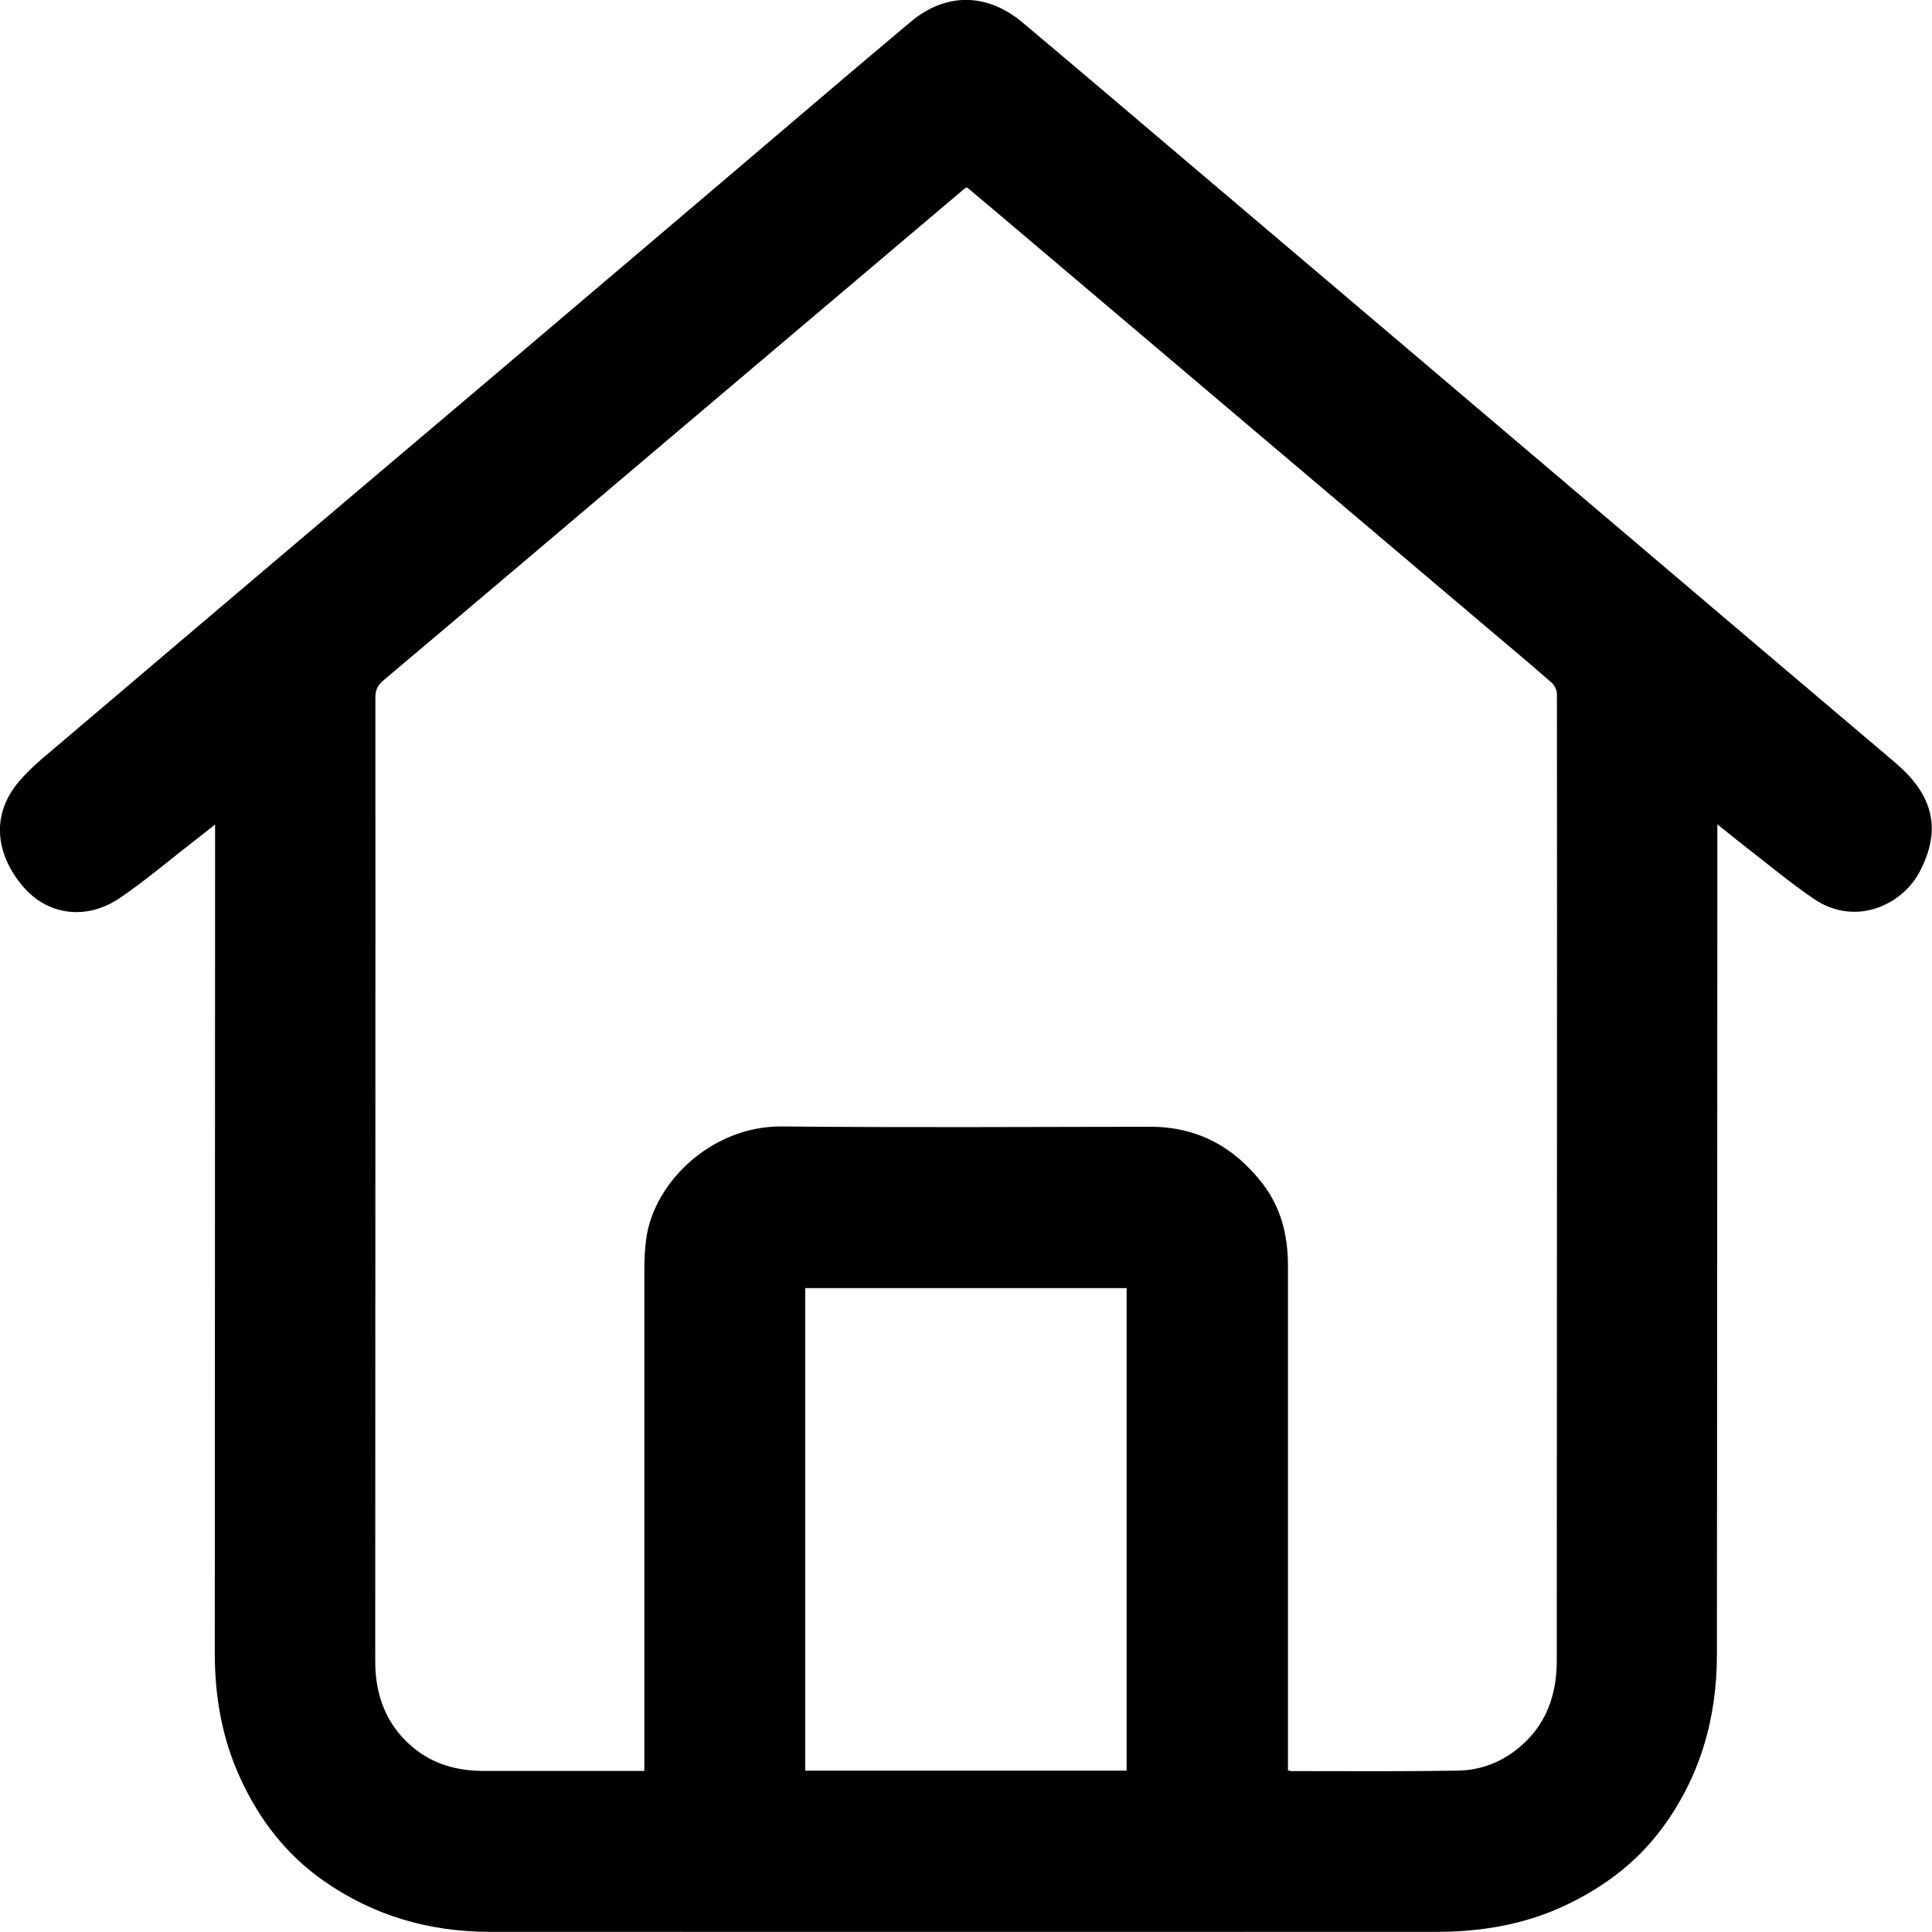
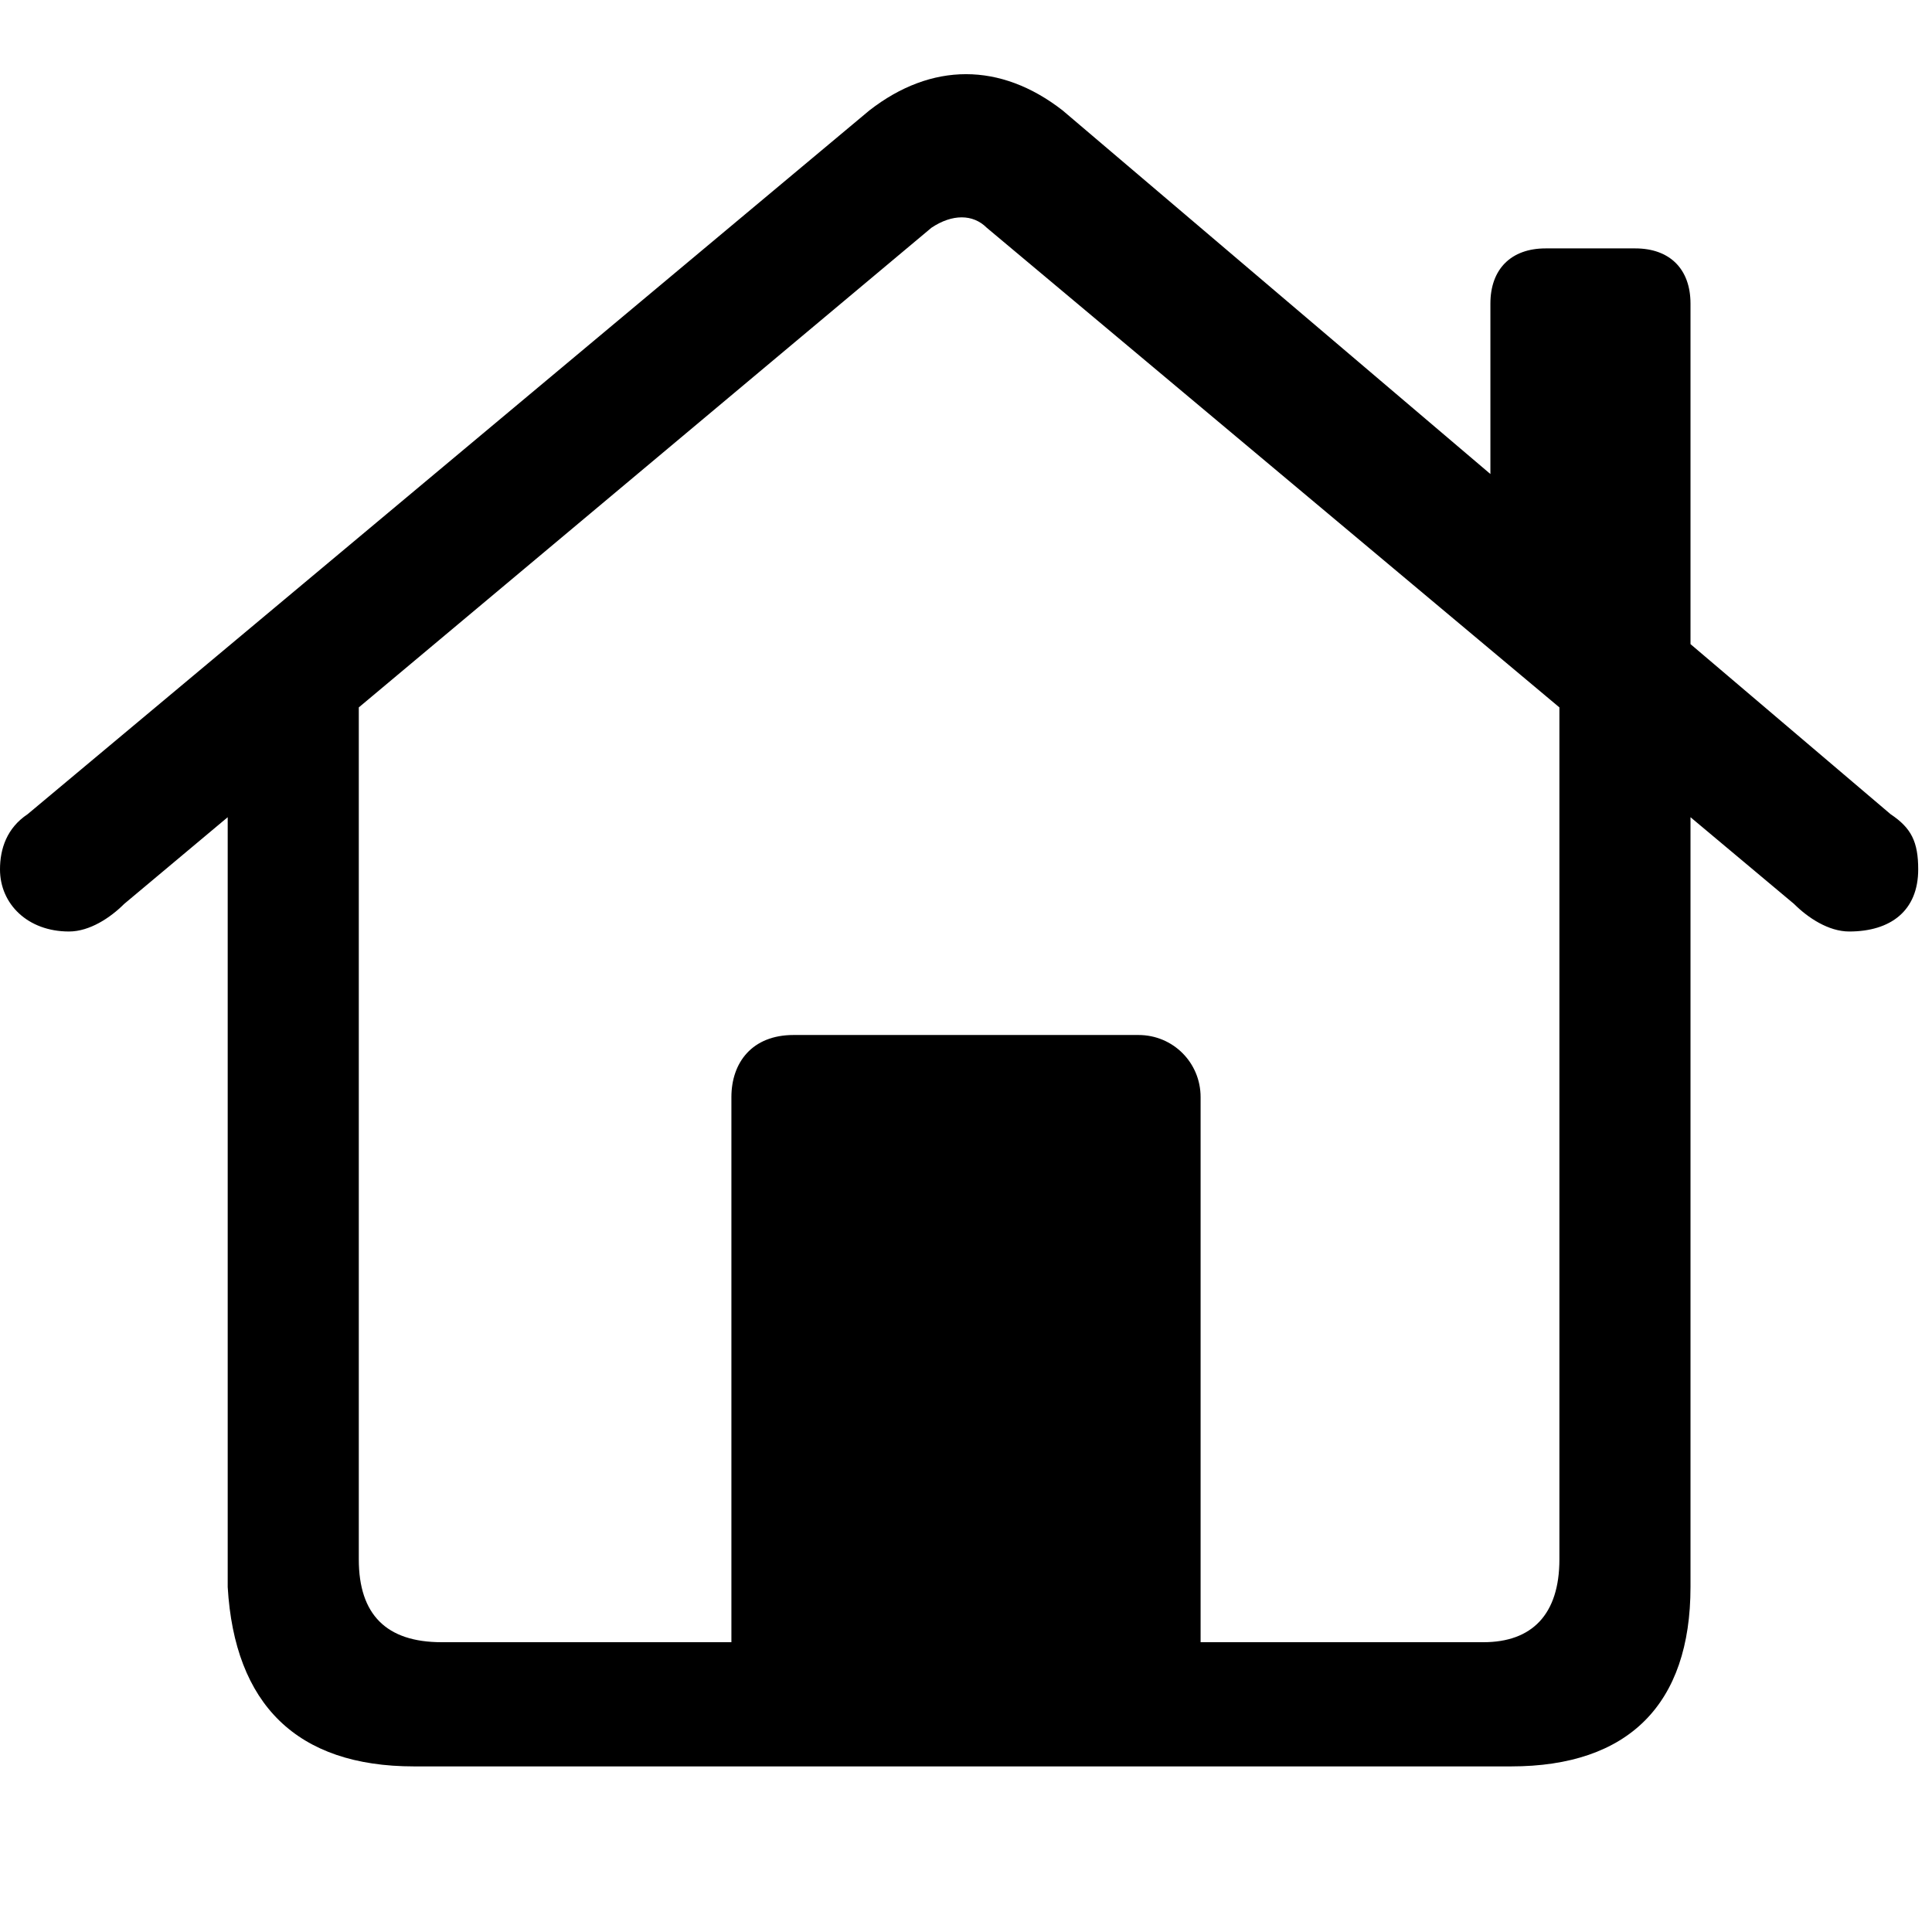
- <svg xmlns="http://www.w3.org/2000/svg" id="Layer_1" viewBox="0 0 128 128">
-   <defs>
-     <style>.cls-1{stroke-width:0px;}</style>
-   </defs>
-   <path class="cls-1" d="m113.78,54.59c0,.38,0,.61,0,.84,0,13.31-.02,40.88-.03,54.19,0,4.22-1.11,8.11-3.65,11.53-1.74,2.34-4.01,4-6.64,5.2-2.63,1.19-5.42,1.64-8.29,1.64-20.9,0-41.8.01-62.7,0-4.02,0-7.73-1.06-11.07-3.41-2.48-1.75-4.23-4.05-5.48-6.77-1.21-2.63-1.69-5.41-1.69-8.28,0-13.25.02-40.76.02-54.01v-.89c-.58.46-1.06.83-1.53,1.2-1.59,1.23-3.13,2.55-4.79,3.67-2.18,1.48-4.79,1.18-6.46-.83-1.7-2.05-2.14-4.64-.19-6.92.89-1.04,2-1.89,3.05-2.79,4.85-4.13,9.72-8.25,14.58-12.38,4.79-4.06,9.58-8.11,14.37-12.17,4.77-4.05,9.54-8.1,14.31-12.15,4.24-3.6,8.47-7.23,12.74-10.81,2.34-1.96,5.07-1.94,7.44.06,4.32,3.63,8.62,7.3,12.93,10.95,8.92,7.56,17.83,15.13,26.74,22.69,5.96,5.06,11.92,10.13,17.88,15.17.87.73,1.67,1.51,2.18,2.54.83,1.68.51,3.3-.31,4.88-1.16,2.24-4.28,3.66-6.99,1.83-1.57-1.06-3.02-2.28-4.52-3.44-.61-.47-1.2-.96-1.92-1.53Zm-28.47,62.69c.13.03.18.06.24.06,3.67,0,7.35.03,11.02-.03,1.47-.02,2.82-.52,3.99-1.46,1.86-1.51,2.58-3.51,2.58-5.84,0-16.59.03-47.44.01-64.03,0-.25-.15-.57-.34-.74-1.41-1.24-2.85-2.44-4.28-3.65-10.56-8.95-21.13-17.9-31.69-26.84-.93-.79-1.86-1.57-2.78-2.34-.11.07-.16.09-.21.13-6.47,5.47-12.93,10.95-19.4,16.42-6.34,5.37-12.68,10.75-19.04,16.11-.38.32-.54.63-.54,1.14.01,16.44-.01,47.12-.01,63.55,0,.43,0,.87.05,1.3.2,1.88.97,3.47,2.44,4.7,1.37,1.15,2.98,1.57,4.73,1.57,3.34,0,6.68,0,10.02,0,.19,0,.37,0,.59,0v-.93c0-10.77,0-21.53,0-32.3,0-.69.03-1.38.13-2.07.52-3.71,4.34-7.45,9.01-7.4,8.12.08,16.24.03,24.36.02,3.12,0,5.54,1.31,7.43,3.73,1.26,1.62,1.71,3.47,1.71,5.48,0,10.86,0,21.73,0,32.59v.8Zm-31.96-31.94v31.97h21.29v-31.97h-21.29Z" />
+ <svg xmlns="http://www.w3.org/2000/svg" version="1.1" id="Layer_1" x="0px" y="0px" viewBox="0 0 28 28" style="enable-background:new 0 0 28 28;" xml:space="preserve">
+   <path d="M10.6,24.4h6.8v-8.5c0-0.5-0.4-0.9-0.9-0.9h-5c-0.6,0-0.9,0.4-0.9,0.9V24.4z M6,25.6h15.9c1.7,0,2.6-0.9,2.6-2.6V10.1  l-1.9-1.3v13.8c0,0.8-0.4,1.2-1.1,1.2H6.4c-0.8,0-1.2-0.4-1.2-1.2V8.8l-1.9,1.3V23C3.4,24.7,4.3,25.6,6,25.6z M0,12.6  c0,0.5,0.4,0.9,1,0.9c0.3,0,0.6-0.2,0.8-0.4l11.7-9.8c0.3-0.2,0.6-0.2,0.8,0l11.7,9.8c0.2,0.2,0.5,0.4,0.8,0.4c0.6,0,1-0.3,1-0.9  c0-0.4-0.1-0.6-0.4-0.8L15.4,1.6c-0.9-0.7-1.9-0.7-2.8,0L0.4,11.8C0.1,12,0,12.3,0,12.6z M21.6,7.3l2.9,2.5V4.4  c0-0.5-0.3-0.8-0.8-0.8h-1.3c-0.5,0-0.8,0.3-0.8,0.8V7.3z" />
</svg>
